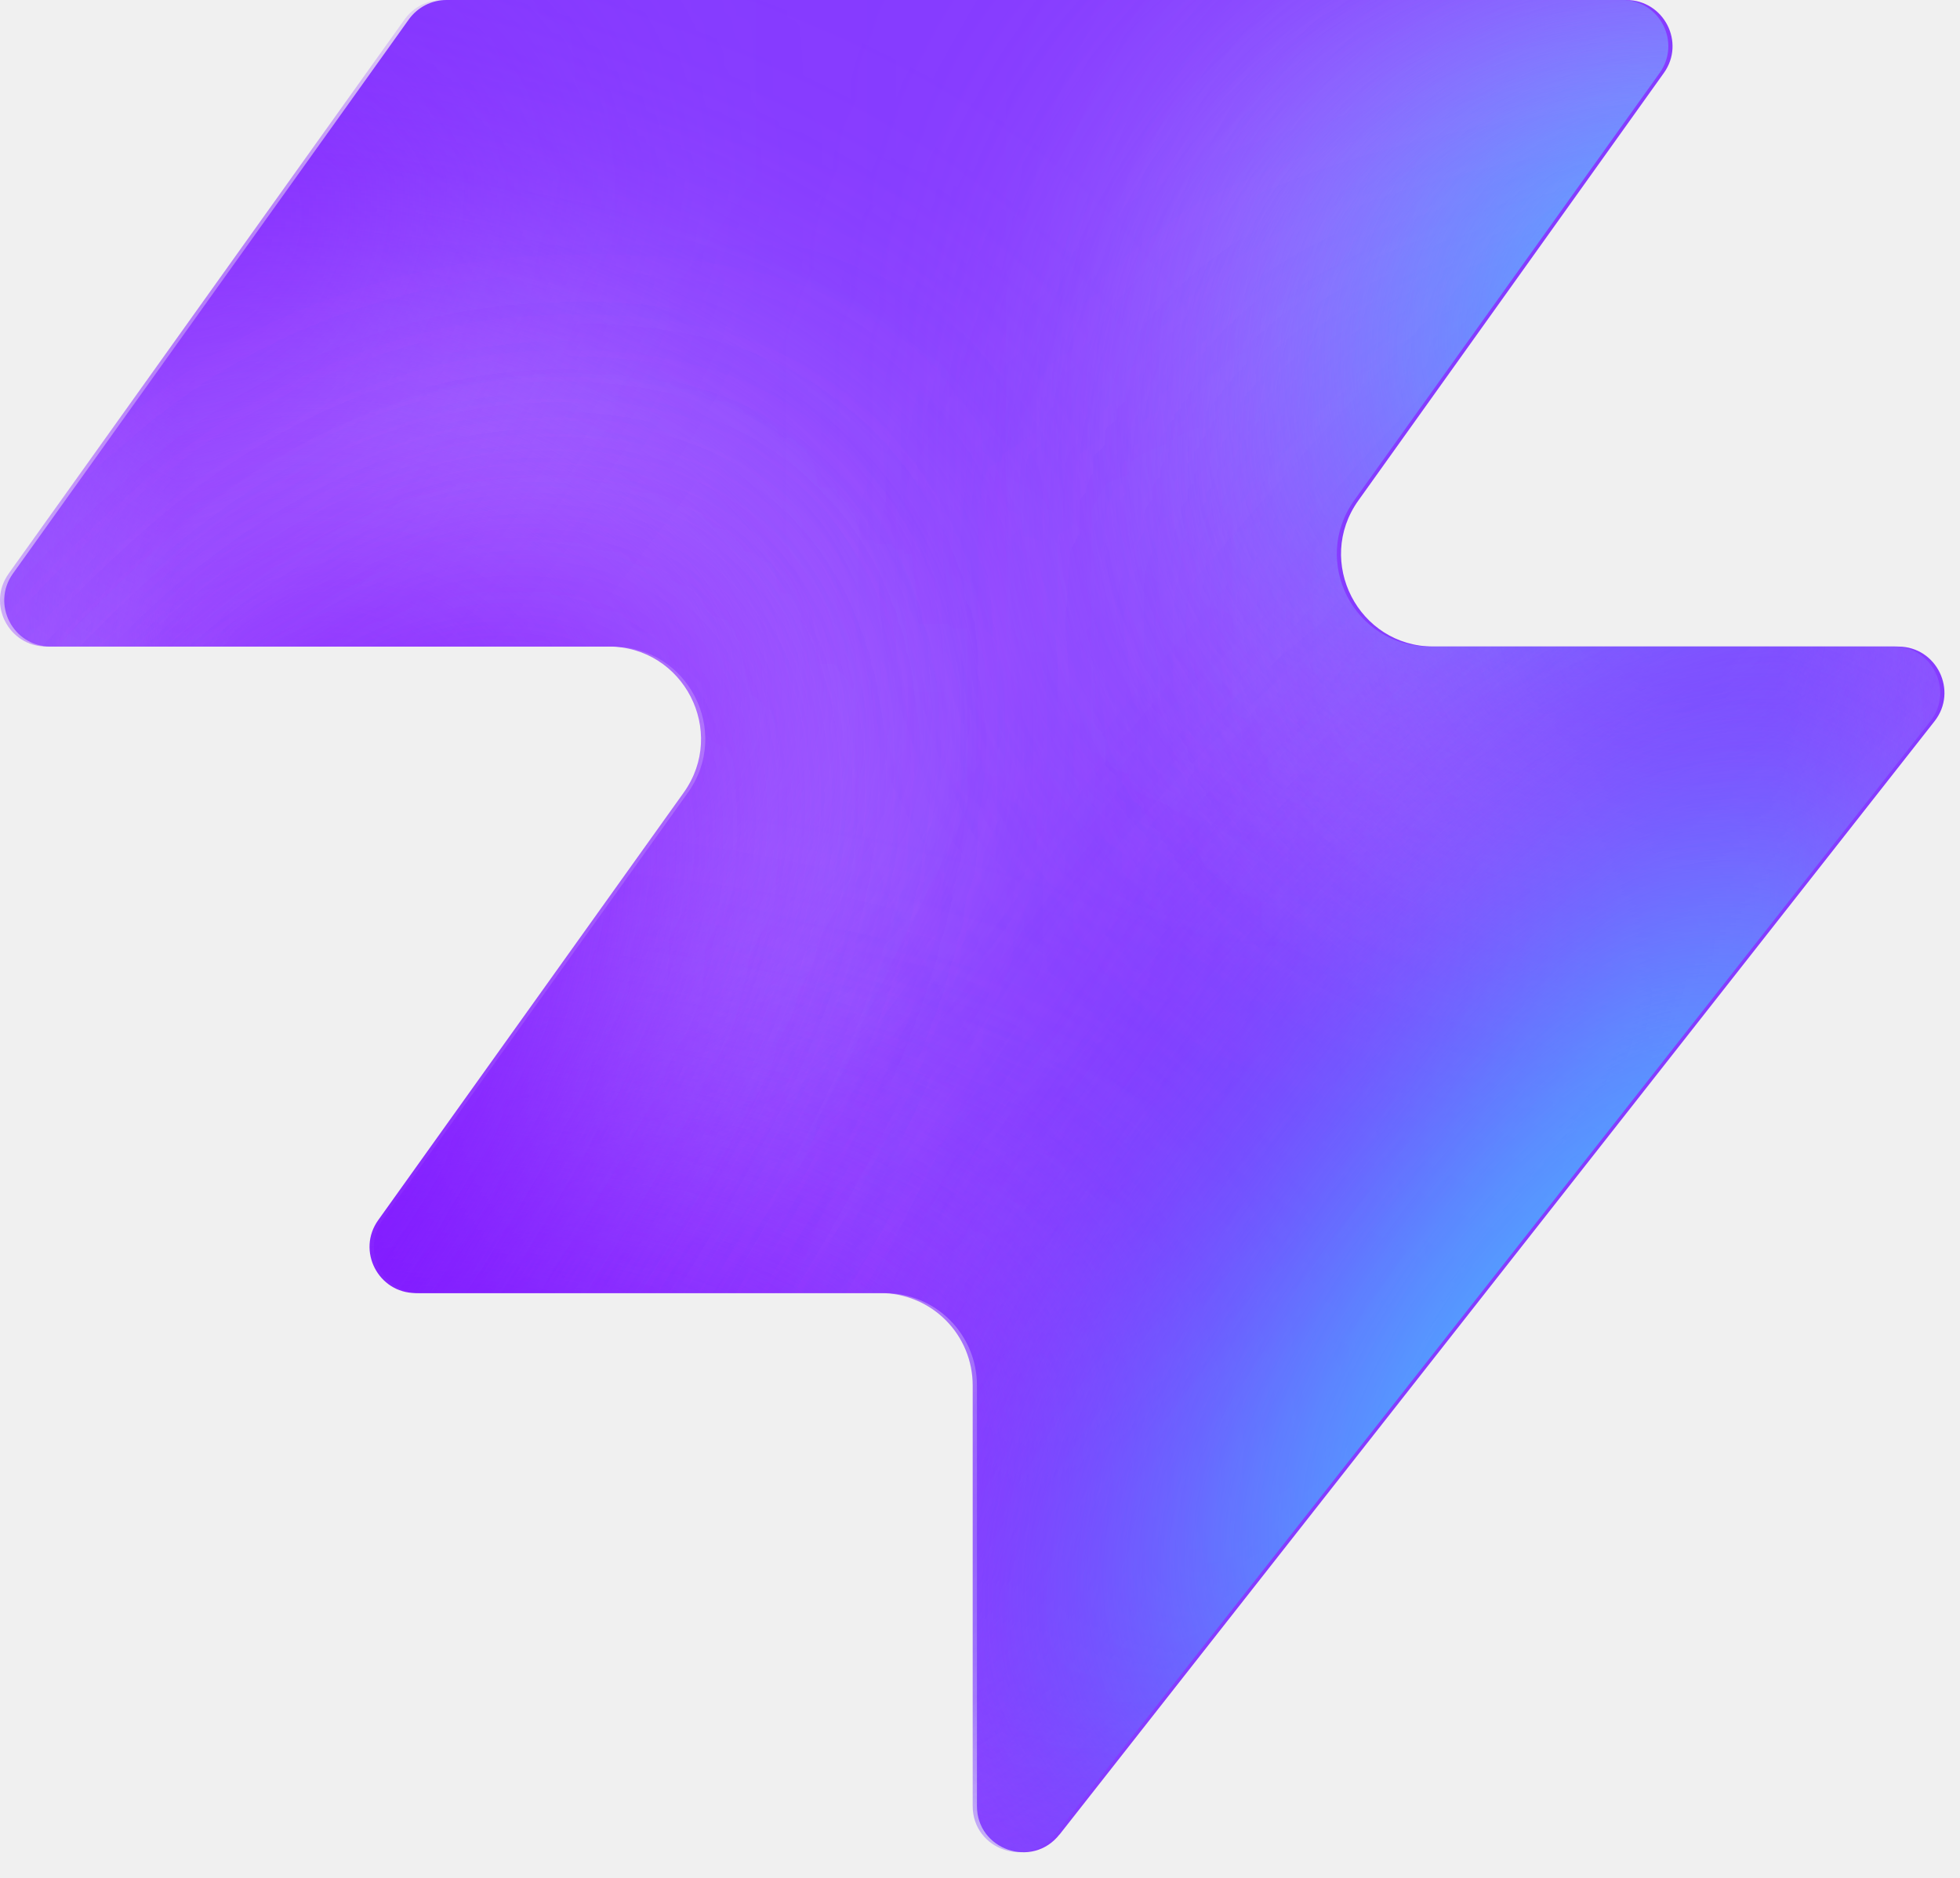
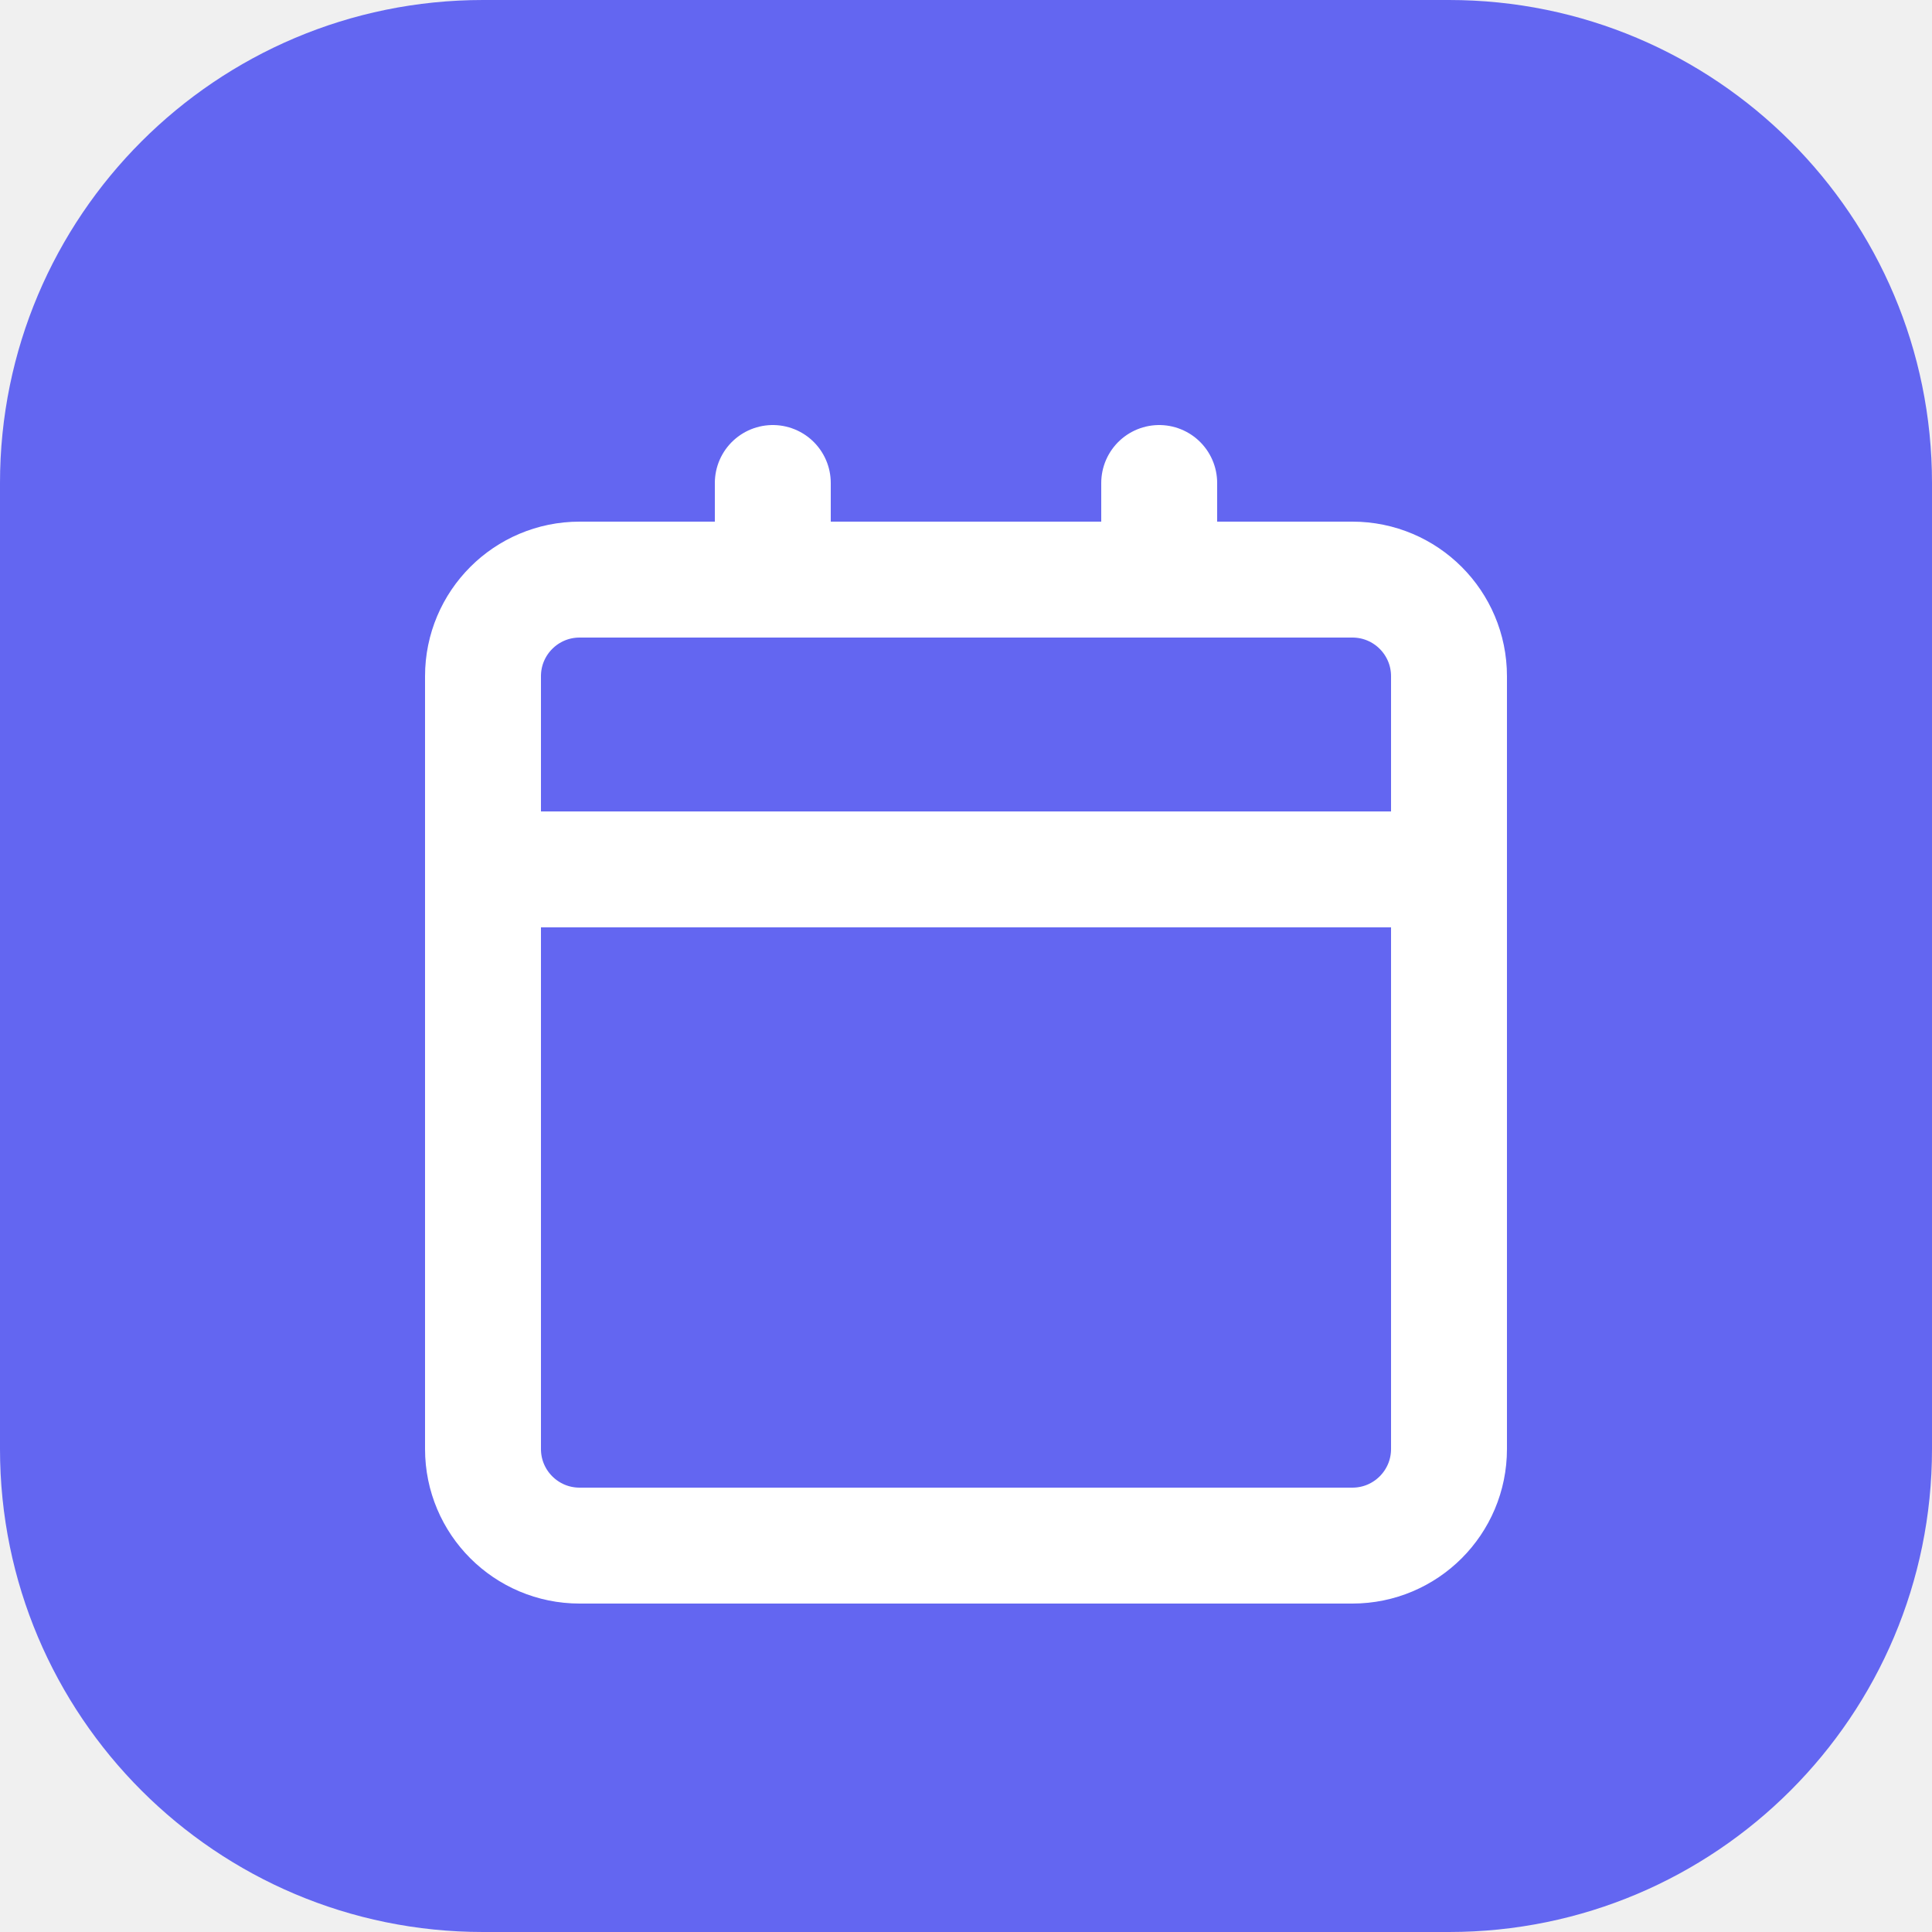
- <svg xmlns="http://www.w3.org/2000/svg" width="48" height="46" fill="none" viewBox="0 0 48 46">
-   <path fill="#863bff" d="M25.946 44.938c-.664.845-2.021.375-2.021-.698V33.937a2.26 2.26 0 0 0-2.262-2.262H10.287c-.92 0-1.456-1.04-.92-1.788l7.48-10.471c1.07-1.497 0-3.578-1.842-3.578H1.237c-.92 0-1.456-1.04-.92-1.788L10.013.474c.214-.297.556-.474.92-.474h28.894c.92 0 1.456 1.04.92 1.788l-7.48 10.471c-1.07 1.498 0 3.579 1.842 3.579h11.377c.943 0 1.473 1.088.89 1.83L25.947 44.94z" style="fill:#863bff;fill:color(display-p3 .525 .23 1);fill-opacity:1" />
-   <mask id="a" width="48" height="46" x="0" y="0" maskUnits="userSpaceOnUse" style="mask-type:alpha">
-     <path fill="#000" d="M25.842 44.938c-.664.844-2.021.375-2.021-.698V33.937a2.26 2.26 0 0 0-2.262-2.262H10.183c-.92 0-1.456-1.04-.92-1.788l7.48-10.471c1.07-1.498 0-3.579-1.842-3.579H1.133c-.92 0-1.456-1.04-.92-1.787L9.91.473c.214-.297.556-.474.92-.474h28.894c.92 0 1.456 1.04.92 1.788l-7.48 10.471c-1.07 1.498 0 3.578 1.842 3.578h11.377c.943 0 1.473 1.088.89 1.832L25.843 44.94z" style="fill:#000;fill-opacity:1" />
-   </mask>
-   <g mask="url(#a)">
-     <g filter="url(#b)">
-       <ellipse cx="5.508" cy="14.704" fill="#ede6ff" rx="5.508" ry="14.704" style="fill:#ede6ff;fill:color(display-p3 .927 .903 1);fill-opacity:1" transform="matrix(.00324 1 1 -.00324 -4.47 31.516)" />
-     </g>
-     <g filter="url(#c)">
-       <ellipse cx="10.399" cy="29.851" fill="#ede6ff" rx="10.399" ry="29.851" style="fill:#ede6ff;fill:color(display-p3 .927 .903 1);fill-opacity:1" transform="matrix(.00324 1 1 -.00324 -39.328 7.883)" />
-     </g>
-     <g filter="url(#d)">
-       <ellipse cx="5.508" cy="30.487" fill="#7e14ff" rx="5.508" ry="30.487" style="fill:#7e14ff;fill:color(display-p3 .492 .077 1);fill-opacity:1" transform="rotate(89.814 -25.913 -14.639)scale(1 -1)" />
-     </g>
-     <g filter="url(#e)">
-       <ellipse cx="5.508" cy="30.599" fill="#7e14ff" rx="5.508" ry="30.599" style="fill:#7e14ff;fill:color(display-p3 .492 .077 1);fill-opacity:1" transform="rotate(89.814 -32.644 -3.334)scale(1 -1)" />
-     </g>
-     <g filter="url(#f)">
-       <ellipse cx="5.508" cy="30.599" fill="#7e14ff" rx="5.508" ry="30.599" style="fill:#7e14ff;fill:color(display-p3 .492 .077 1);fill-opacity:1" transform="matrix(.00324 1 1 -.00324 -34.34 30.47)" />
-     </g>
-     <g filter="url(#g)">
-       <ellipse cx="14.072" cy="22.078" fill="#ede6ff" rx="14.072" ry="22.078" style="fill:#ede6ff;fill:color(display-p3 .927 .903 1);fill-opacity:1" transform="rotate(93.35 24.506 48.493)scale(-1 1)" />
-     </g>
-     <g filter="url(#h)">
-       <ellipse cx="3.47" cy="21.501" fill="#7e14ff" rx="3.47" ry="21.501" style="fill:#7e14ff;fill:color(display-p3 .492 .077 1);fill-opacity:1" transform="rotate(89.009 28.708 47.59)scale(-1 1)" />
-     </g>
-     <g filter="url(#i)">
-       <ellipse cx="3.47" cy="21.501" fill="#7e14ff" rx="3.47" ry="21.501" style="fill:#7e14ff;fill:color(display-p3 .492 .077 1);fill-opacity:1" transform="rotate(89.009 28.708 47.59)scale(-1 1)" />
-     </g>
-     <g filter="url(#j)">
-       <ellipse cx=".387" cy="8.972" fill="#7e14ff" rx="4.407" ry="29.108" style="fill:#7e14ff;fill:color(display-p3 .492 .077 1);fill-opacity:1" transform="rotate(39.51 .387 8.972)" />
-     </g>
-     <g filter="url(#k)">
-       <ellipse cx="47.523" cy="-6.092" fill="#7e14ff" rx="4.407" ry="29.108" style="fill:#7e14ff;fill:color(display-p3 .492 .077 1);fill-opacity:1" transform="rotate(37.892 47.523 -6.092)" />
-     </g>
-     <g filter="url(#l)">
-       <ellipse cx="41.412" cy="6.333" fill="#47bfff" rx="5.971" ry="9.665" style="fill:#47bfff;fill:color(display-p3 .28 .748 1);fill-opacity:1" transform="rotate(37.892 41.412 6.333)" />
-     </g>
-     <g filter="url(#m)">
-       <ellipse cx="-1.879" cy="38.332" fill="#7e14ff" rx="4.407" ry="29.108" style="fill:#7e14ff;fill:color(display-p3 .492 .077 1);fill-opacity:1" transform="rotate(37.892 -1.88 38.332)" />
-     </g>
-     <g filter="url(#n)">
-       <ellipse cx="-1.879" cy="38.332" fill="#7e14ff" rx="4.407" ry="29.108" style="fill:#7e14ff;fill:color(display-p3 .492 .077 1);fill-opacity:1" transform="rotate(37.892 -1.88 38.332)" />
-     </g>
-     <g filter="url(#o)">
-       <ellipse cx="35.651" cy="29.907" fill="#7e14ff" rx="4.407" ry="29.108" style="fill:#7e14ff;fill:color(display-p3 .492 .077 1);fill-opacity:1" transform="rotate(37.892 35.651 29.907)" />
-     </g>
-     <g filter="url(#p)">
-       <ellipse cx="38.418" cy="32.4" fill="#47bfff" rx="5.971" ry="15.297" style="fill:#47bfff;fill:color(display-p3 .28 .748 1);fill-opacity:1" transform="rotate(37.892 38.418 32.4)" />
-     </g>
-   </g>
-   <defs>
-     <filter id="b" width="60.045" height="41.654" x="-19.77" y="16.149" color-interpolation-filters="sRGB" filterUnits="userSpaceOnUse">
-       <feFlood flood-opacity="0" result="BackgroundImageFix" />
-       <feBlend in="SourceGraphic" in2="BackgroundImageFix" result="shape" />
-       <feGaussianBlur result="effect1_foregroundBlur_2002_17158" stdDeviation="7.659" />
-     </filter>
-     <filter id="c" width="90.34" height="51.437" x="-54.613" y="-7.533" color-interpolation-filters="sRGB" filterUnits="userSpaceOnUse">
-       <feFlood flood-opacity="0" result="BackgroundImageFix" />
-       <feBlend in="SourceGraphic" in2="BackgroundImageFix" result="shape" />
-       <feGaussianBlur result="effect1_foregroundBlur_2002_17158" stdDeviation="7.659" />
-     </filter>
-     <filter id="d" width="79.355" height="29.4" x="-49.64" y="2.03" color-interpolation-filters="sRGB" filterUnits="userSpaceOnUse">
-       <feFlood flood-opacity="0" result="BackgroundImageFix" />
-       <feBlend in="SourceGraphic" in2="BackgroundImageFix" result="shape" />
-       <feGaussianBlur result="effect1_foregroundBlur_2002_17158" stdDeviation="4.596" />
-     </filter>
-     <filter id="e" width="79.579" height="29.4" x="-45.045" y="20.029" color-interpolation-filters="sRGB" filterUnits="userSpaceOnUse">
-       <feFlood flood-opacity="0" result="BackgroundImageFix" />
-       <feBlend in="SourceGraphic" in2="BackgroundImageFix" result="shape" />
-       <feGaussianBlur result="effect1_foregroundBlur_2002_17158" stdDeviation="4.596" />
-     </filter>
-     <filter id="f" width="79.579" height="29.4" x="-43.513" y="21.178" color-interpolation-filters="sRGB" filterUnits="userSpaceOnUse">
-       <feFlood flood-opacity="0" result="BackgroundImageFix" />
-       <feBlend in="SourceGraphic" in2="BackgroundImageFix" result="shape" />
-       <feGaussianBlur result="effect1_foregroundBlur_2002_17158" stdDeviation="4.596" />
-     </filter>
-     <filter id="g" width="74.749" height="58.852" x="15.756" y="-17.901" color-interpolation-filters="sRGB" filterUnits="userSpaceOnUse">
-       <feFlood flood-opacity="0" result="BackgroundImageFix" />
-       <feBlend in="SourceGraphic" in2="BackgroundImageFix" result="shape" />
-       <feGaussianBlur result="effect1_foregroundBlur_2002_17158" stdDeviation="7.659" />
-     </filter>
-     <filter id="h" width="61.377" height="25.362" x="23.548" y="2.284" color-interpolation-filters="sRGB" filterUnits="userSpaceOnUse">
-       <feFlood flood-opacity="0" result="BackgroundImageFix" />
-       <feBlend in="SourceGraphic" in2="BackgroundImageFix" result="shape" />
-       <feGaussianBlur result="effect1_foregroundBlur_2002_17158" stdDeviation="4.596" />
-     </filter>
-     <filter id="i" width="61.377" height="25.362" x="23.548" y="2.284" color-interpolation-filters="sRGB" filterUnits="userSpaceOnUse">
-       <feFlood flood-opacity="0" result="BackgroundImageFix" />
-       <feBlend in="SourceGraphic" in2="BackgroundImageFix" result="shape" />
-       <feGaussianBlur result="effect1_foregroundBlur_2002_17158" stdDeviation="4.596" />
-     </filter>
-     <filter id="j" width="56.045" height="63.649" x="-27.636" y="-22.853" color-interpolation-filters="sRGB" filterUnits="userSpaceOnUse">
-       <feFlood flood-opacity="0" result="BackgroundImageFix" />
-       <feBlend in="SourceGraphic" in2="BackgroundImageFix" result="shape" />
-       <feGaussianBlur result="effect1_foregroundBlur_2002_17158" stdDeviation="4.596" />
-     </filter>
-     <filter id="k" width="54.814" height="64.646" x="20.116" y="-38.415" color-interpolation-filters="sRGB" filterUnits="userSpaceOnUse">
-       <feFlood flood-opacity="0" result="BackgroundImageFix" />
-       <feBlend in="SourceGraphic" in2="BackgroundImageFix" result="shape" />
-       <feGaussianBlur result="effect1_foregroundBlur_2002_17158" stdDeviation="4.596" />
-     </filter>
-     <filter id="l" width="33.541" height="35.313" x="24.641" y="-11.323" color-interpolation-filters="sRGB" filterUnits="userSpaceOnUse">
-       <feFlood flood-opacity="0" result="BackgroundImageFix" />
-       <feBlend in="SourceGraphic" in2="BackgroundImageFix" result="shape" />
-       <feGaussianBlur result="effect1_foregroundBlur_2002_17158" stdDeviation="4.596" />
-     </filter>
-     <filter id="m" width="54.814" height="64.646" x="-29.286" y="6.009" color-interpolation-filters="sRGB" filterUnits="userSpaceOnUse">
-       <feFlood flood-opacity="0" result="BackgroundImageFix" />
-       <feBlend in="SourceGraphic" in2="BackgroundImageFix" result="shape" />
-       <feGaussianBlur result="effect1_foregroundBlur_2002_17158" stdDeviation="4.596" />
-     </filter>
-     <filter id="n" width="54.814" height="64.646" x="-29.286" y="6.009" color-interpolation-filters="sRGB" filterUnits="userSpaceOnUse">
-       <feFlood flood-opacity="0" result="BackgroundImageFix" />
-       <feBlend in="SourceGraphic" in2="BackgroundImageFix" result="shape" />
-       <feGaussianBlur result="effect1_foregroundBlur_2002_17158" stdDeviation="4.596" />
-     </filter>
-     <filter id="o" width="54.814" height="64.646" x="8.244" y="-2.416" color-interpolation-filters="sRGB" filterUnits="userSpaceOnUse">
-       <feFlood flood-opacity="0" result="BackgroundImageFix" />
-       <feBlend in="SourceGraphic" in2="BackgroundImageFix" result="shape" />
-       <feGaussianBlur result="effect1_foregroundBlur_2002_17158" stdDeviation="4.596" />
-     </filter>
-     <filter id="p" width="39.409" height="43.623" x="18.713" y="10.588" color-interpolation-filters="sRGB" filterUnits="userSpaceOnUse">
-       <feFlood flood-opacity="0" result="BackgroundImageFix" />
-       <feBlend in="SourceGraphic" in2="BackgroundImageFix" result="shape" />
-       <feGaussianBlur result="effect1_foregroundBlur_2002_17158" stdDeviation="4.596" />
-     </filter>
-   </defs>
+ <svg xmlns="http://www.w3.org/2000/svg" viewBox="0 0 100 100">
+   <rect width="100" height="100" rx="25" fill="#6366f1" />
+   <path d="M25 35 a 5 5 0 0 1 5 -5 h 40 a 5 5 0 0 1 5 5 v 40 a 5 5 0 0 1 -5 5 h -40 a 5 5 0 0 1 -5 -5 z M25 45 h 50 M40 30 v -5 M60 30 v -5" fill="none" stroke="white" stroke-width="6" stroke-linecap="round" />
</svg>
